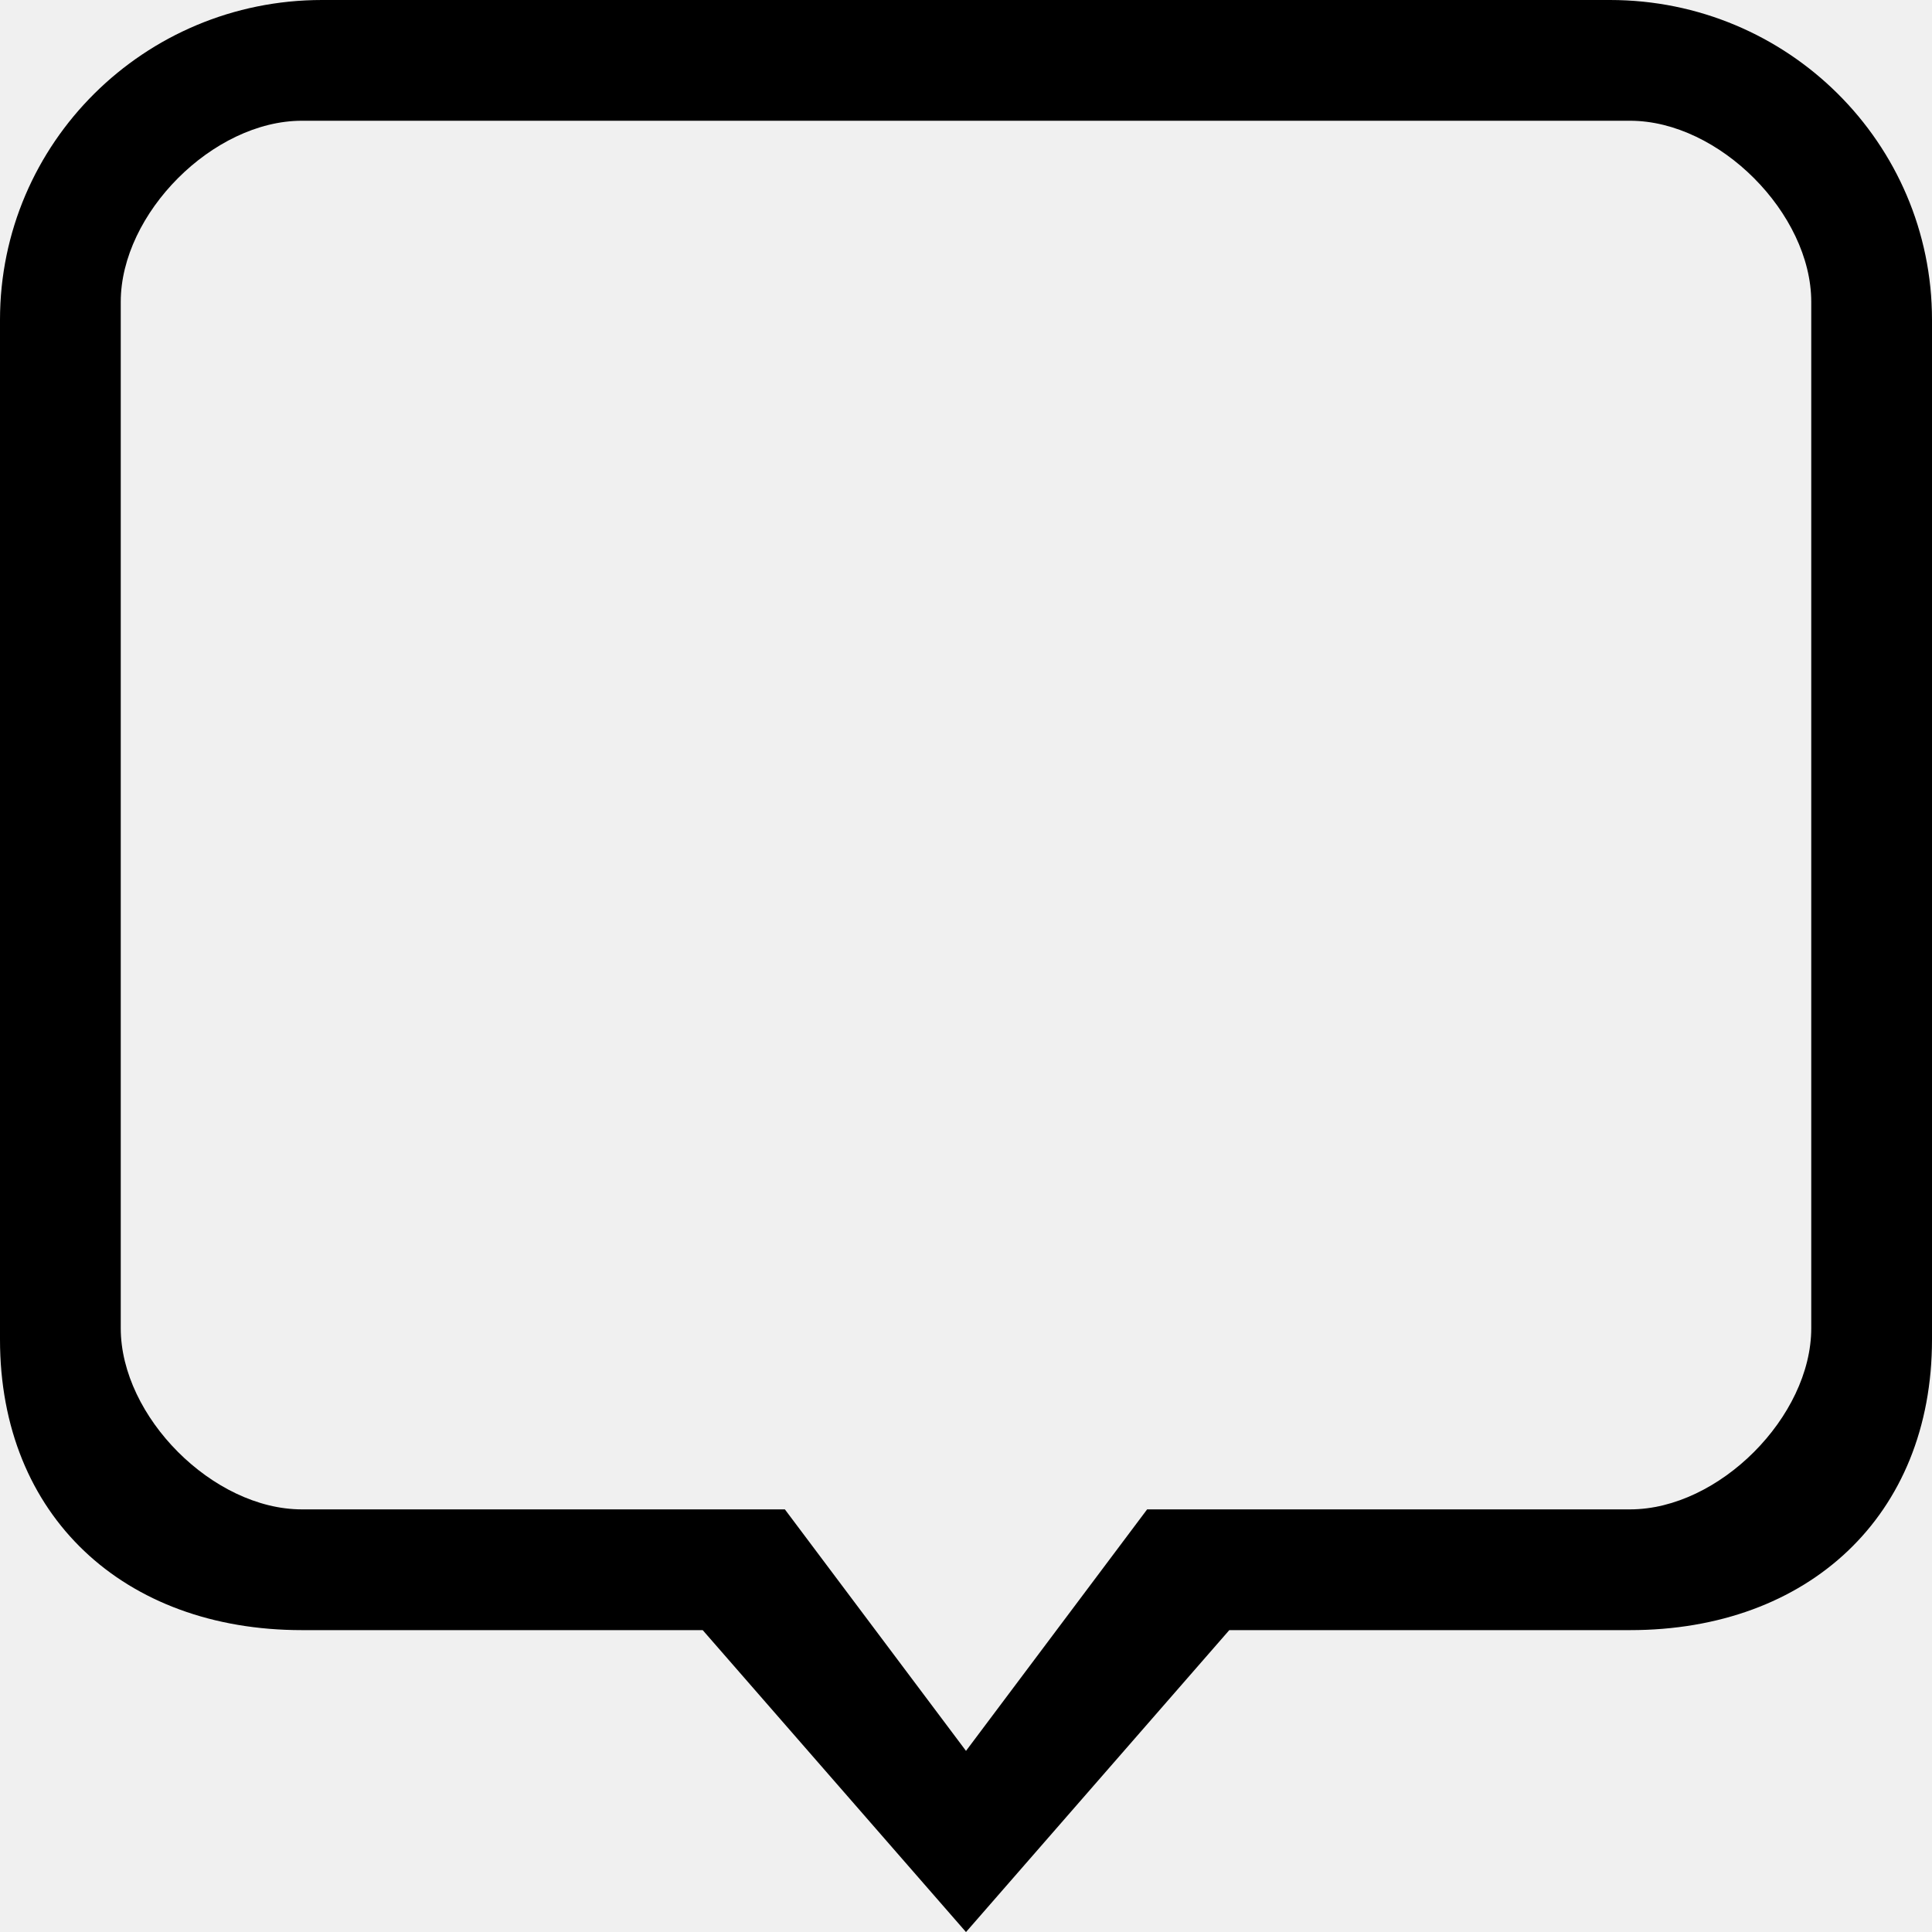
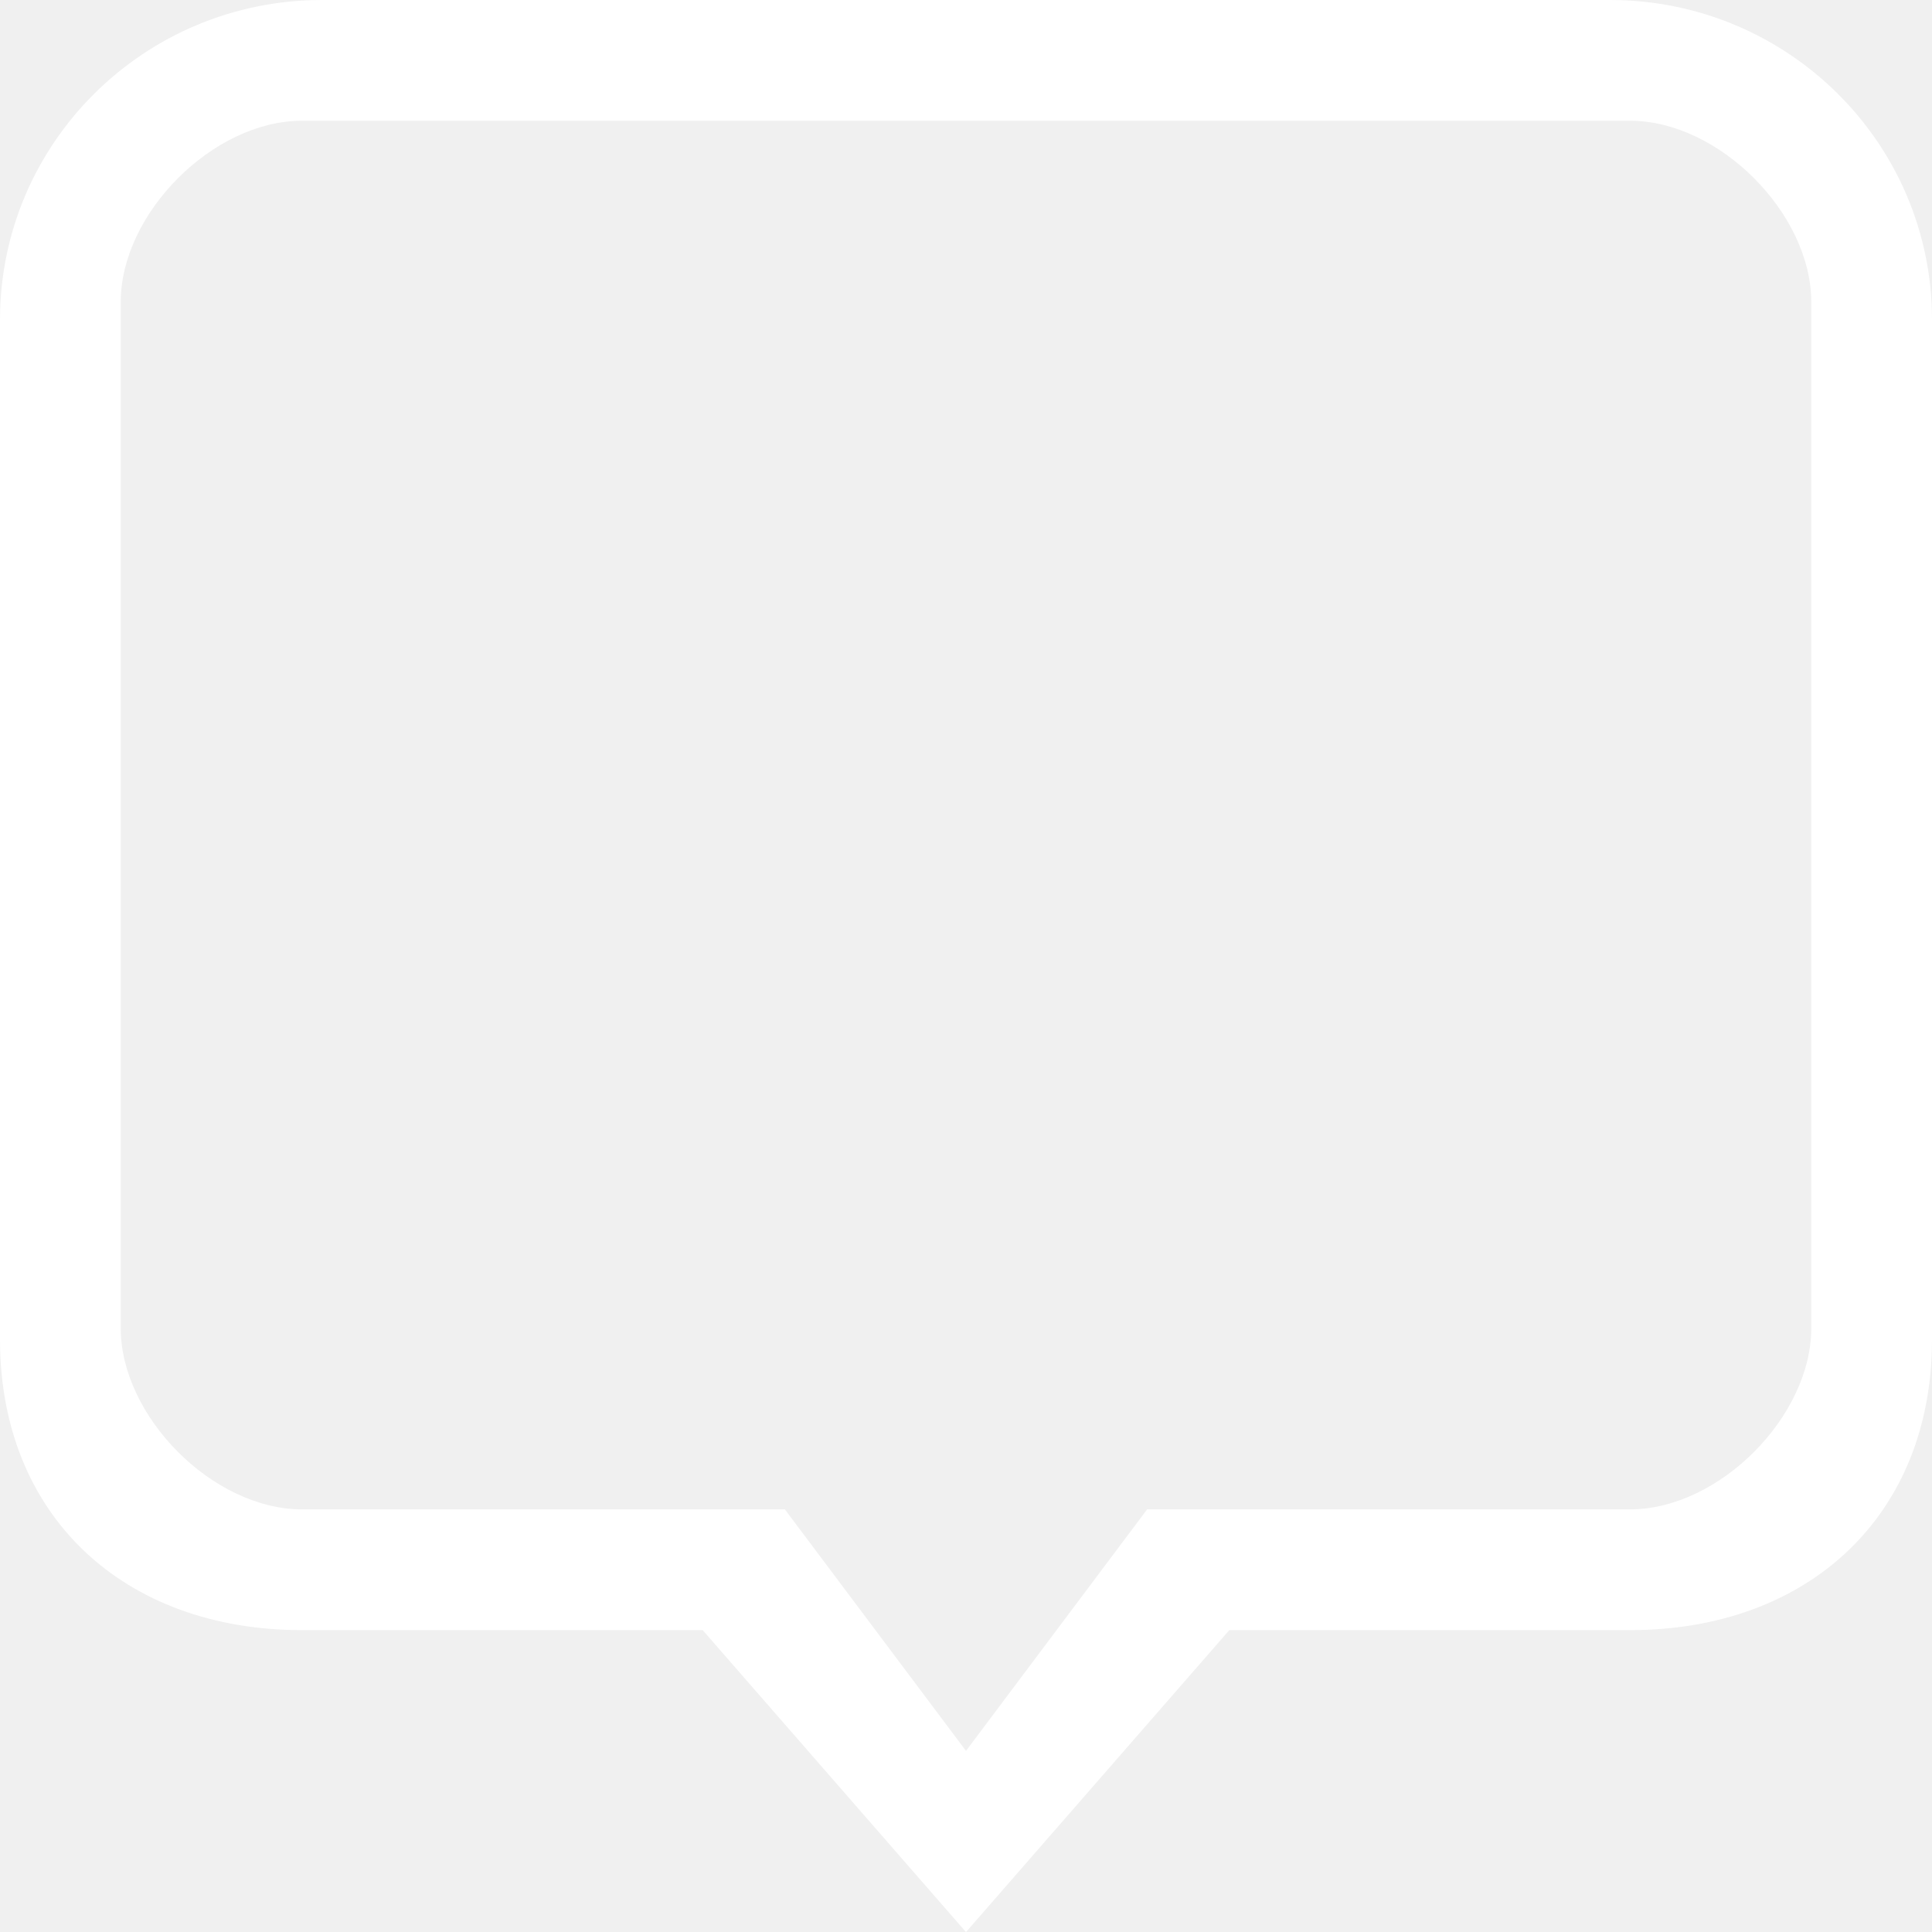
- <svg xmlns="http://www.w3.org/2000/svg" width="800px" height="800px" viewBox="0 0 32 32" version="1.1">
+ <svg xmlns="http://www.w3.org/2000/svg" width="24" height="24" viewBox="0 0 24 24" fill="none">
+   <g clip-path="url(#clip0_8_201)">
+     <path fill-rule="evenodd" clip-rule="evenodd" d="M22.5 16.5C22.5 17.597 21.355 18.75 20.25 18.75H14.25L12 21.75L9.75 18.75H3.75C2.645 18.75 1.5 17.597 1.5 16.5V3.75C1.5 2.653 2.645 1.5 3.75 1.5H20.25C21.355 1.5 22.5 2.653 22.5 3.75V16.5ZM20 0H4C1.791 0 0 1.778 0 3.973V16.64C0 18.833 1.541 20.25 3.75 20.25H8.729L12 24.001L15.271 20.25H20.25C22.459 20.25 24 18.833 24 16.64V3.973C24 1.778 22.209 0 20 0Z" fill="white" />
+   </g>
  <defs>
- 
- </defs>
-   <g id="Page-1" stroke="none" stroke-width="1" fill="none" fill-rule="evenodd">
-     <g id="Icon-Set" transform="translate(-360, -255)" fill="#000000">
-       <path d="M390,277 C390,278.463 388.473,280 387,280 L379,280 L376,284 L373,280 L365,280 C363.527,280 362,278.463 362,277 L362,260 C362,258.537 363.527,257 365,257 L387,257 C388.473,257 390,258.537 390,260 L390,277 L390,277 Z M386.667,255 L365.333,255 C362.388,255 360,257.371 360,260.297 L360,277.187 C360,280.111 362.055,282 365,282 L371.639,282 L376,287.001 L380.361,282 L387,282 C389.945,282 392,280.111 392,277.187 L392,260.297 C392,257.371 389.612,255 386.667,255 L386.667,255 Z" id="comment-5">
- 
- </path>
-     </g>
-   </g>
+     <clipPath id="clip0_8_201">
+       <rect width="24" height="24" fill="white" />
+     </clipPath>
+   </defs>
</svg>
